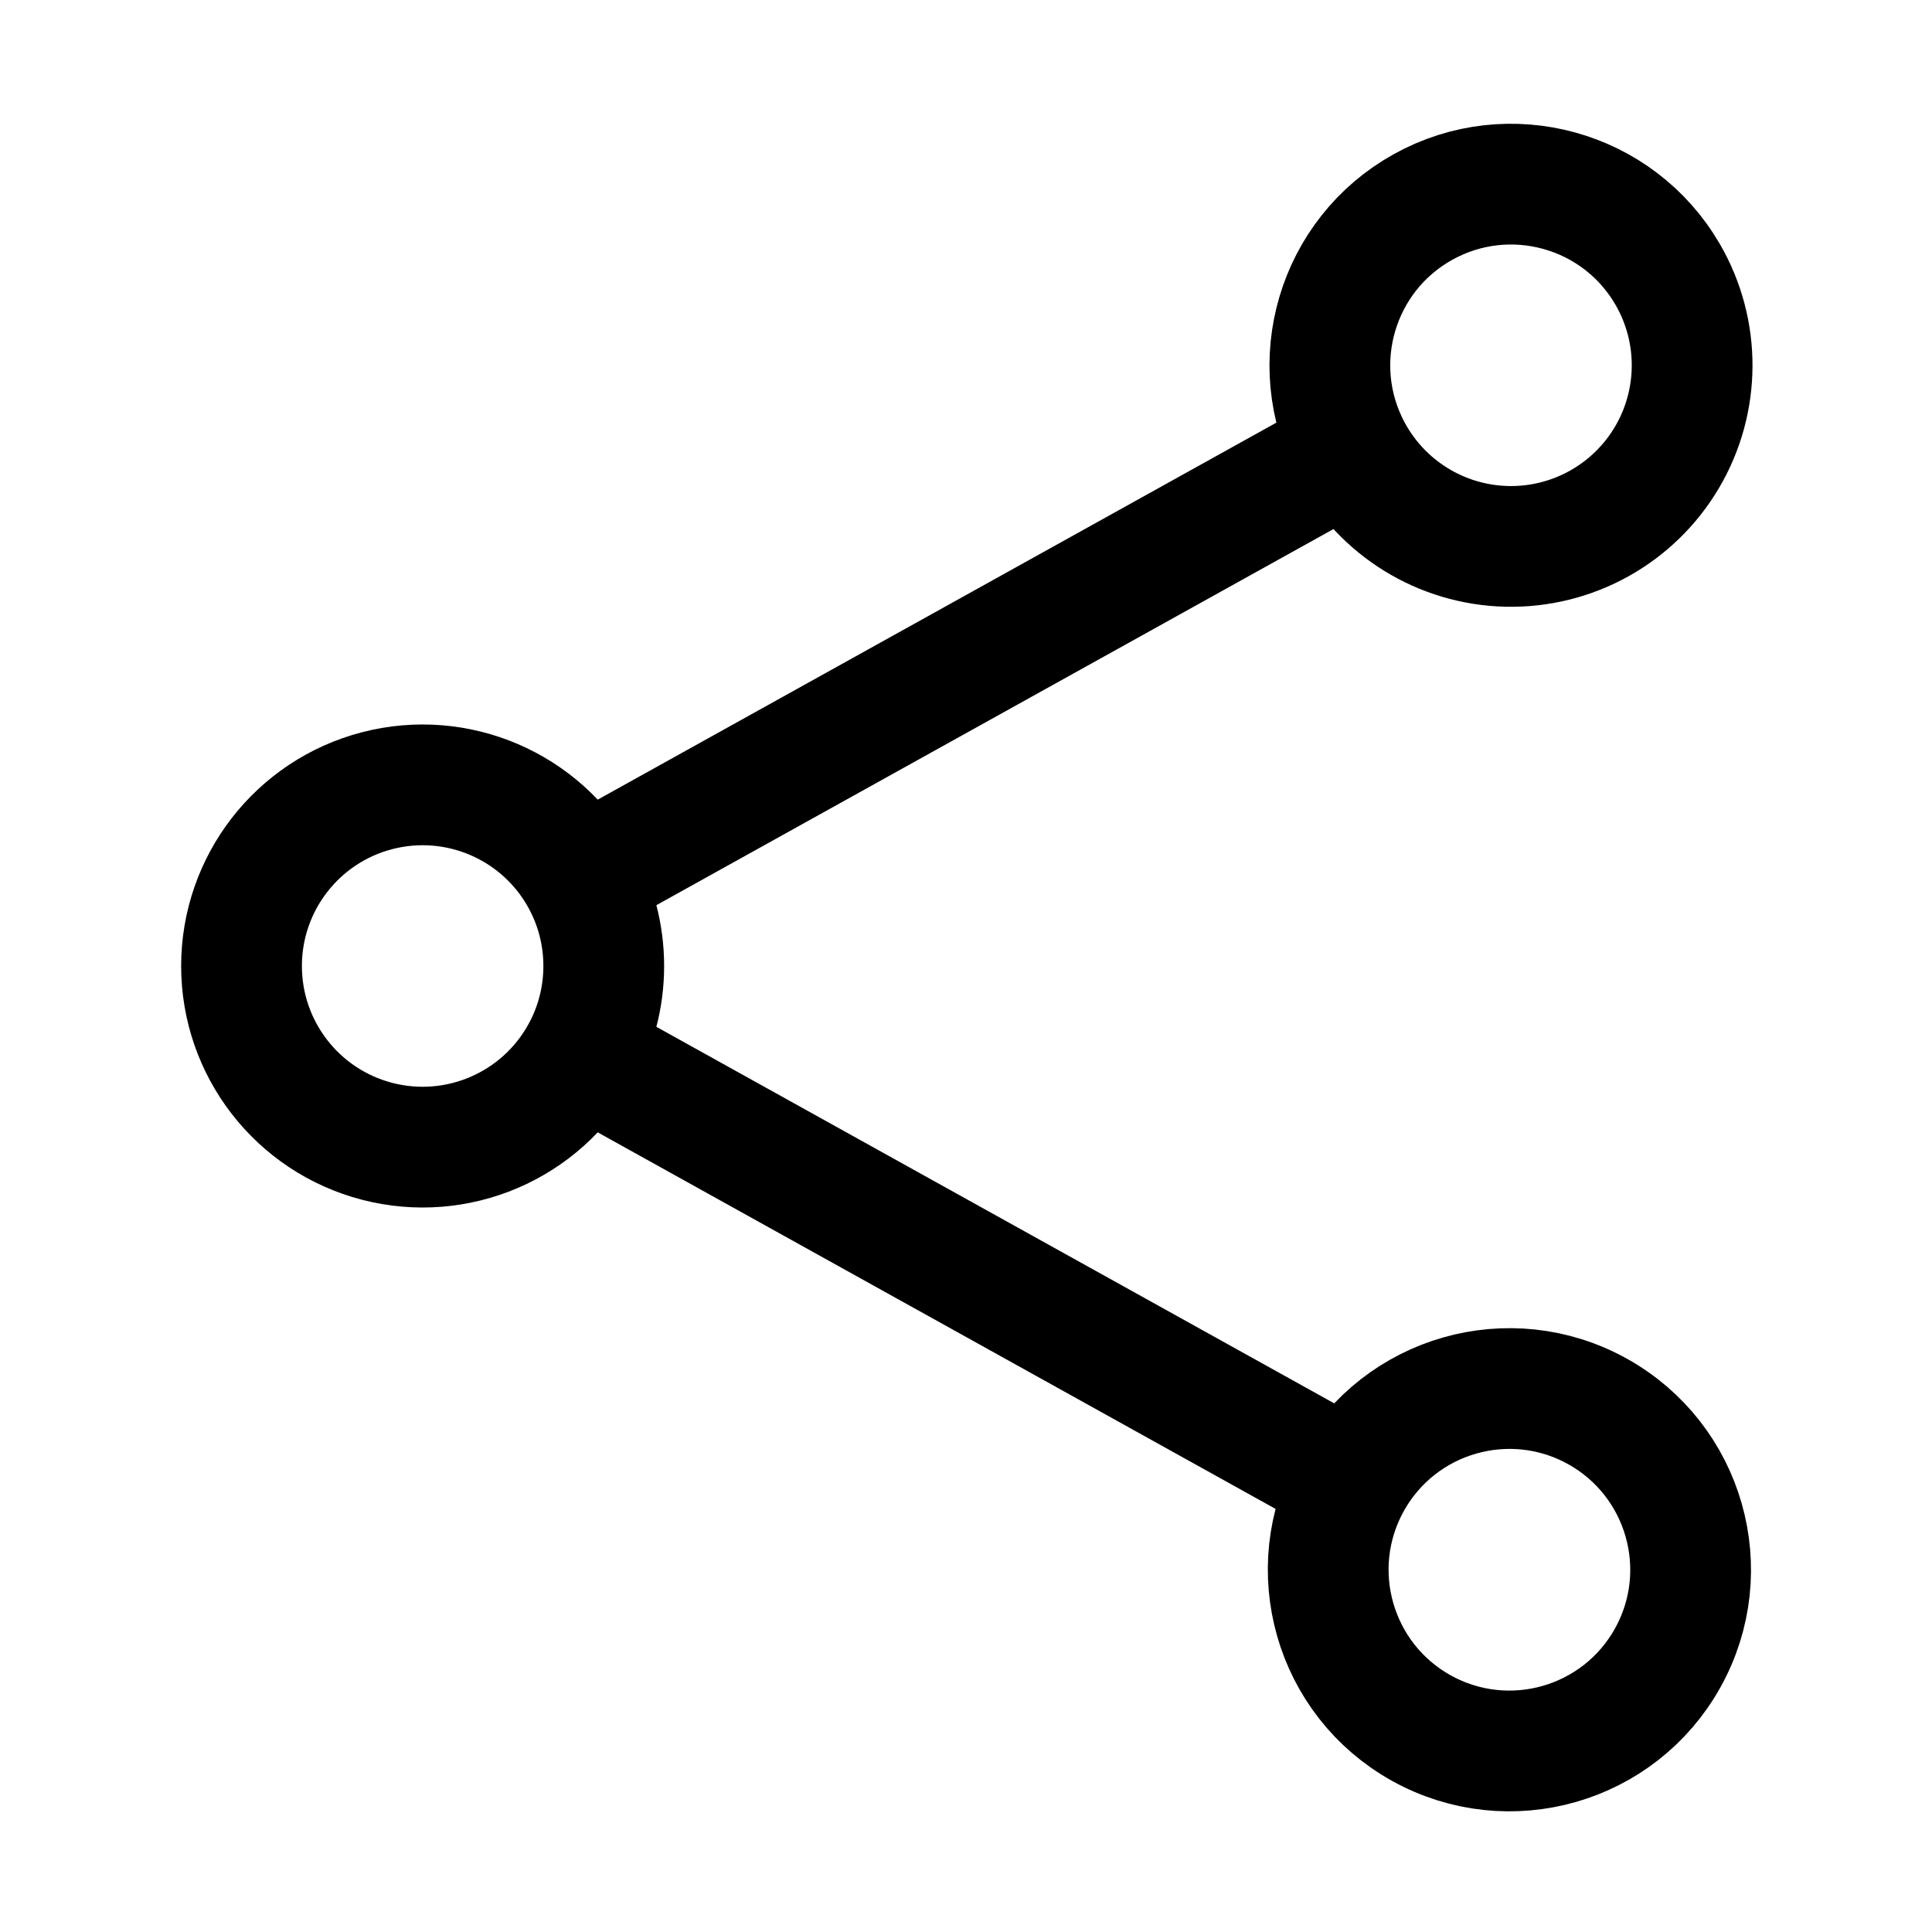
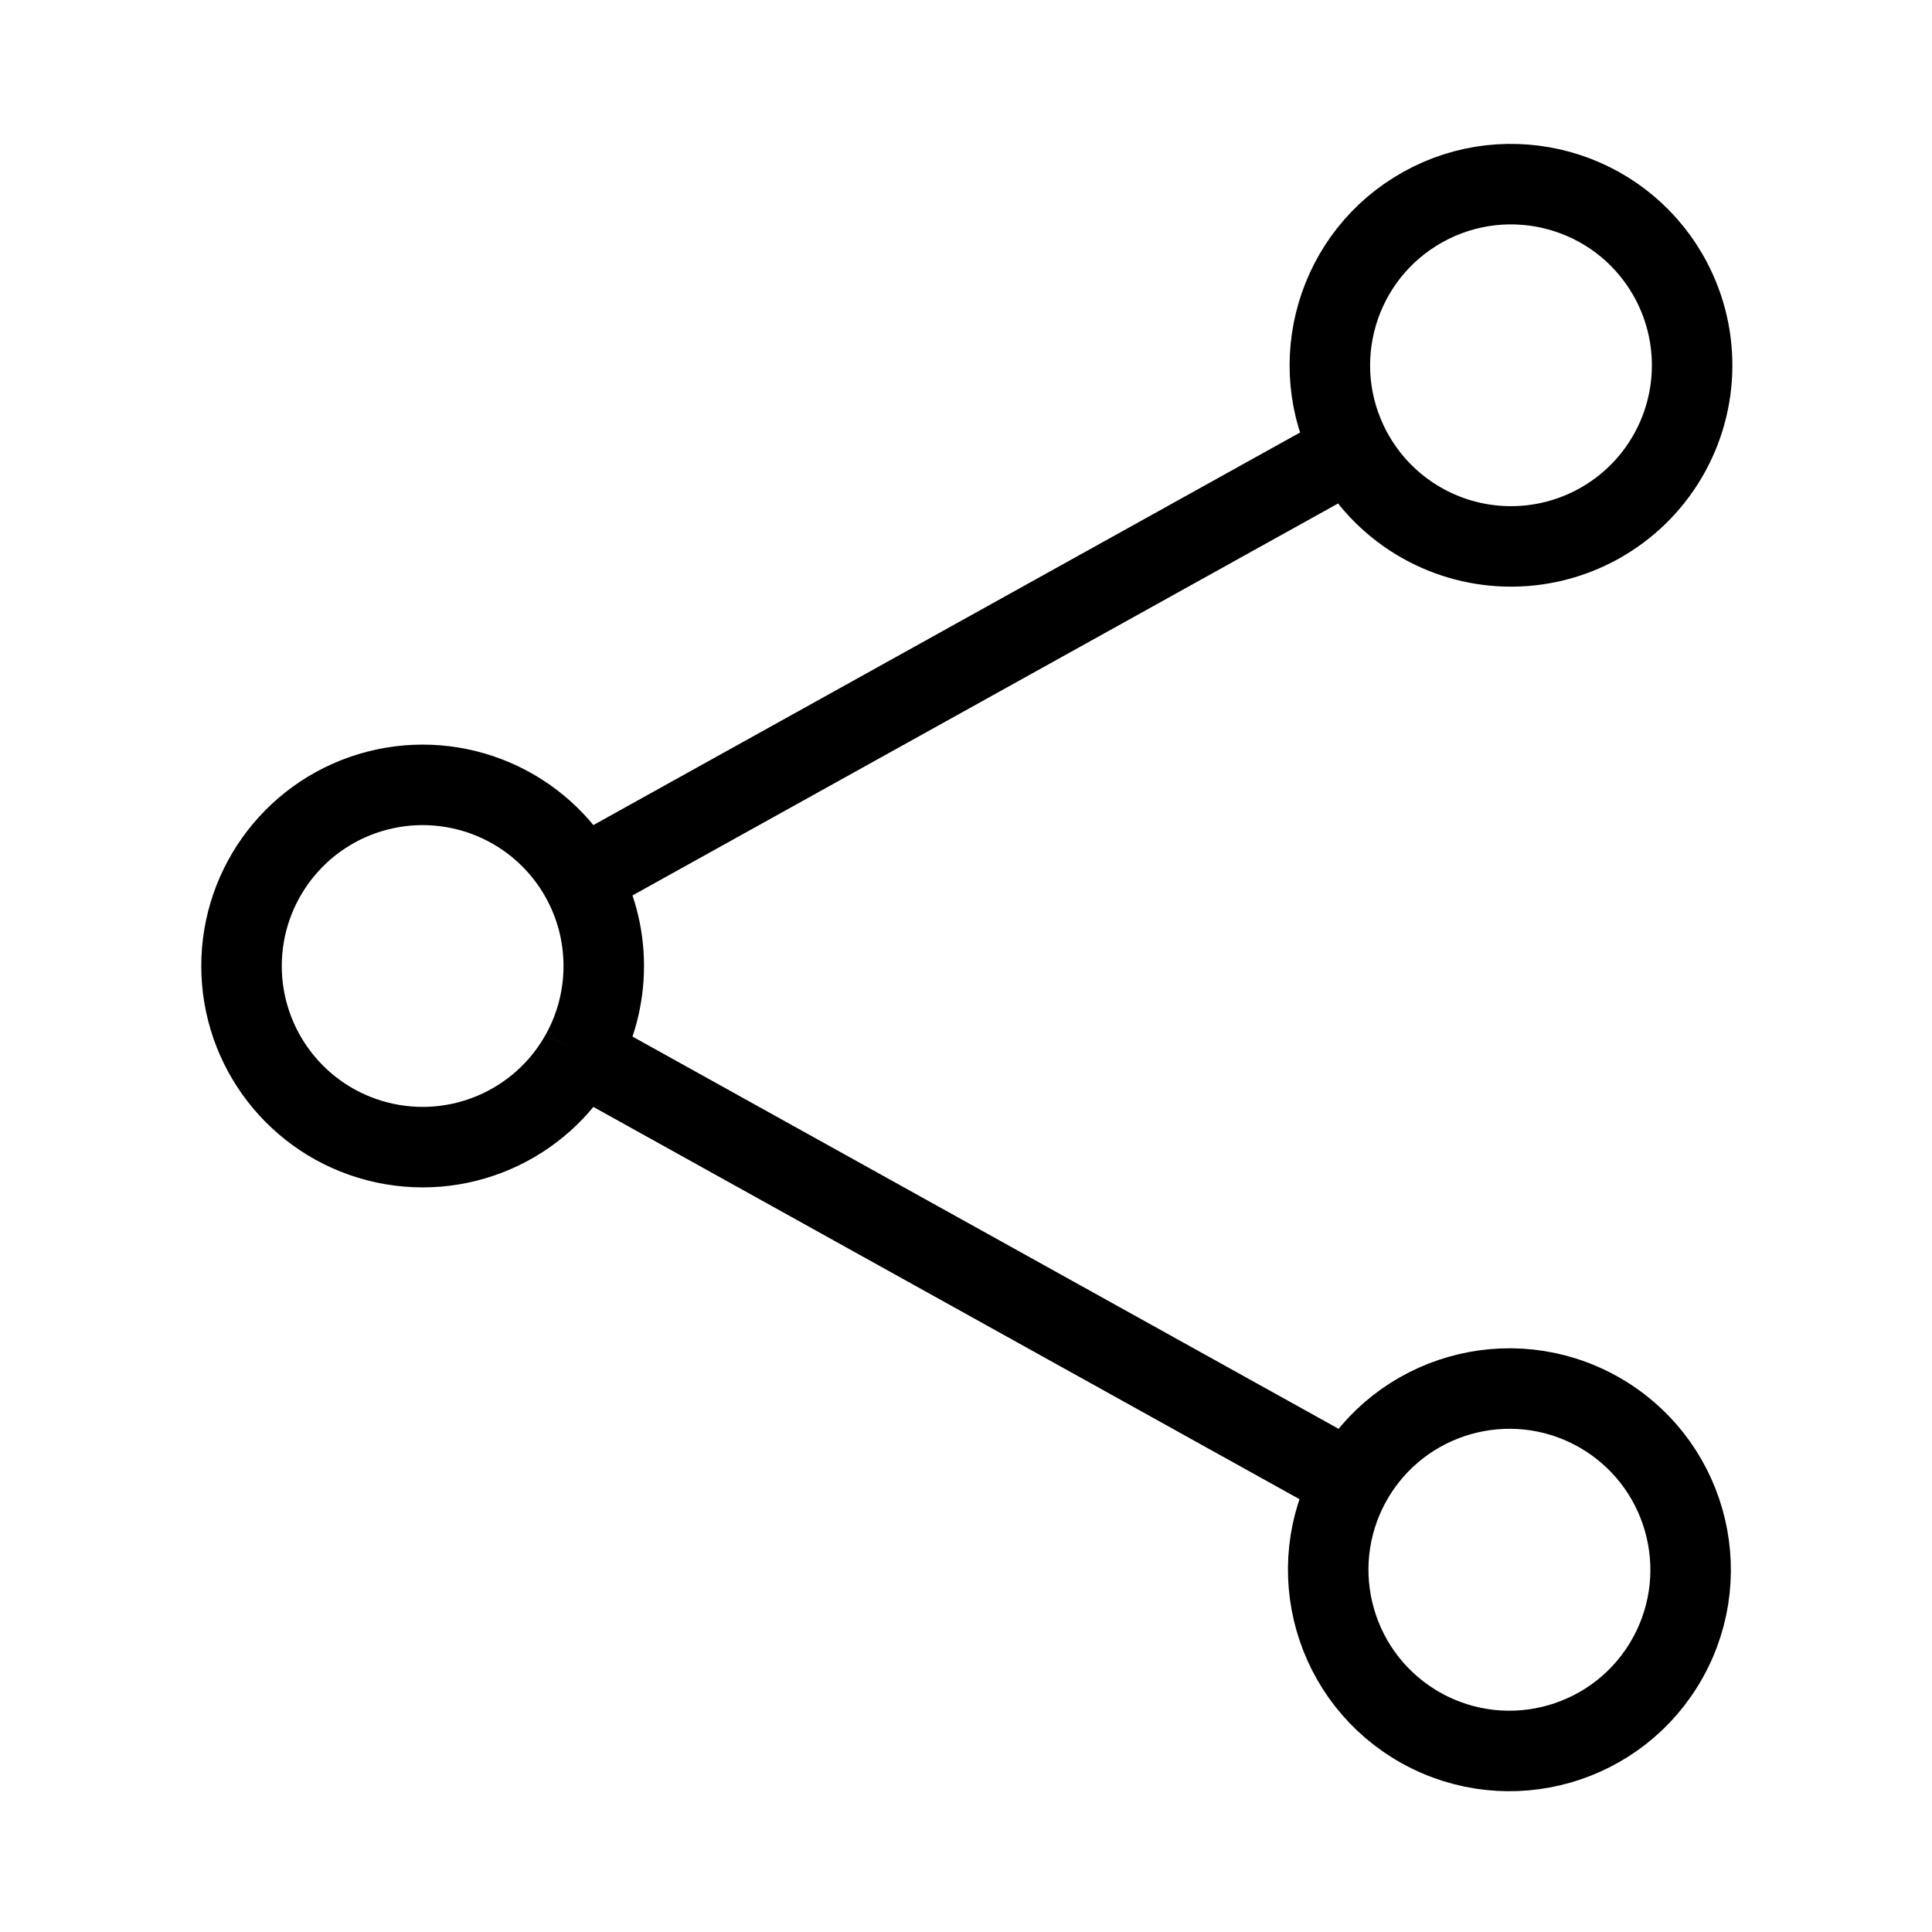
- <svg xmlns="http://www.w3.org/2000/svg" fill="none" viewBox="0 0 24 24" stroke-width="1.5" stroke="currentColor" class="w-6 h-6">
-   <path stroke-linecap="round" stroke-linejoin="round" d="M7.217 10.907a2.25 2.25 0 100 2.186m0-2.186c.18.324.283.696.283 1.093s-.103.77-.283 1.093m0-2.186l9.566-5.314m-9.566 7.5l9.566 5.314m0 0a2.25 2.25 0 103.935 2.186 2.25 2.25 0 00-3.935-2.186zm0-12.814a2.25 2.25 0 103.933-2.185 2.25 2.25 0 00-3.933 2.185z" />
+ <svg xmlns="http://www.w3.org/2000/svg" fill="none" viewBox="0 0 24 24" strokeWidth="1.5" stroke="currentColor" className="w-6 h-6">
+   <path strokeLinecap="round" strokeLinejoin="round" d="M7.217 10.907a2.25 2.25 0 100 2.186m0-2.186c.18.324.283.696.283 1.093s-.103.77-.283 1.093m0-2.186l9.566-5.314m-9.566 7.5l9.566 5.314m0 0a2.25 2.25 0 103.935 2.186 2.25 2.25 0 00-3.935-2.186zm0-12.814a2.25 2.25 0 103.933-2.185 2.25 2.25 0 00-3.933 2.185z" />
</svg>
